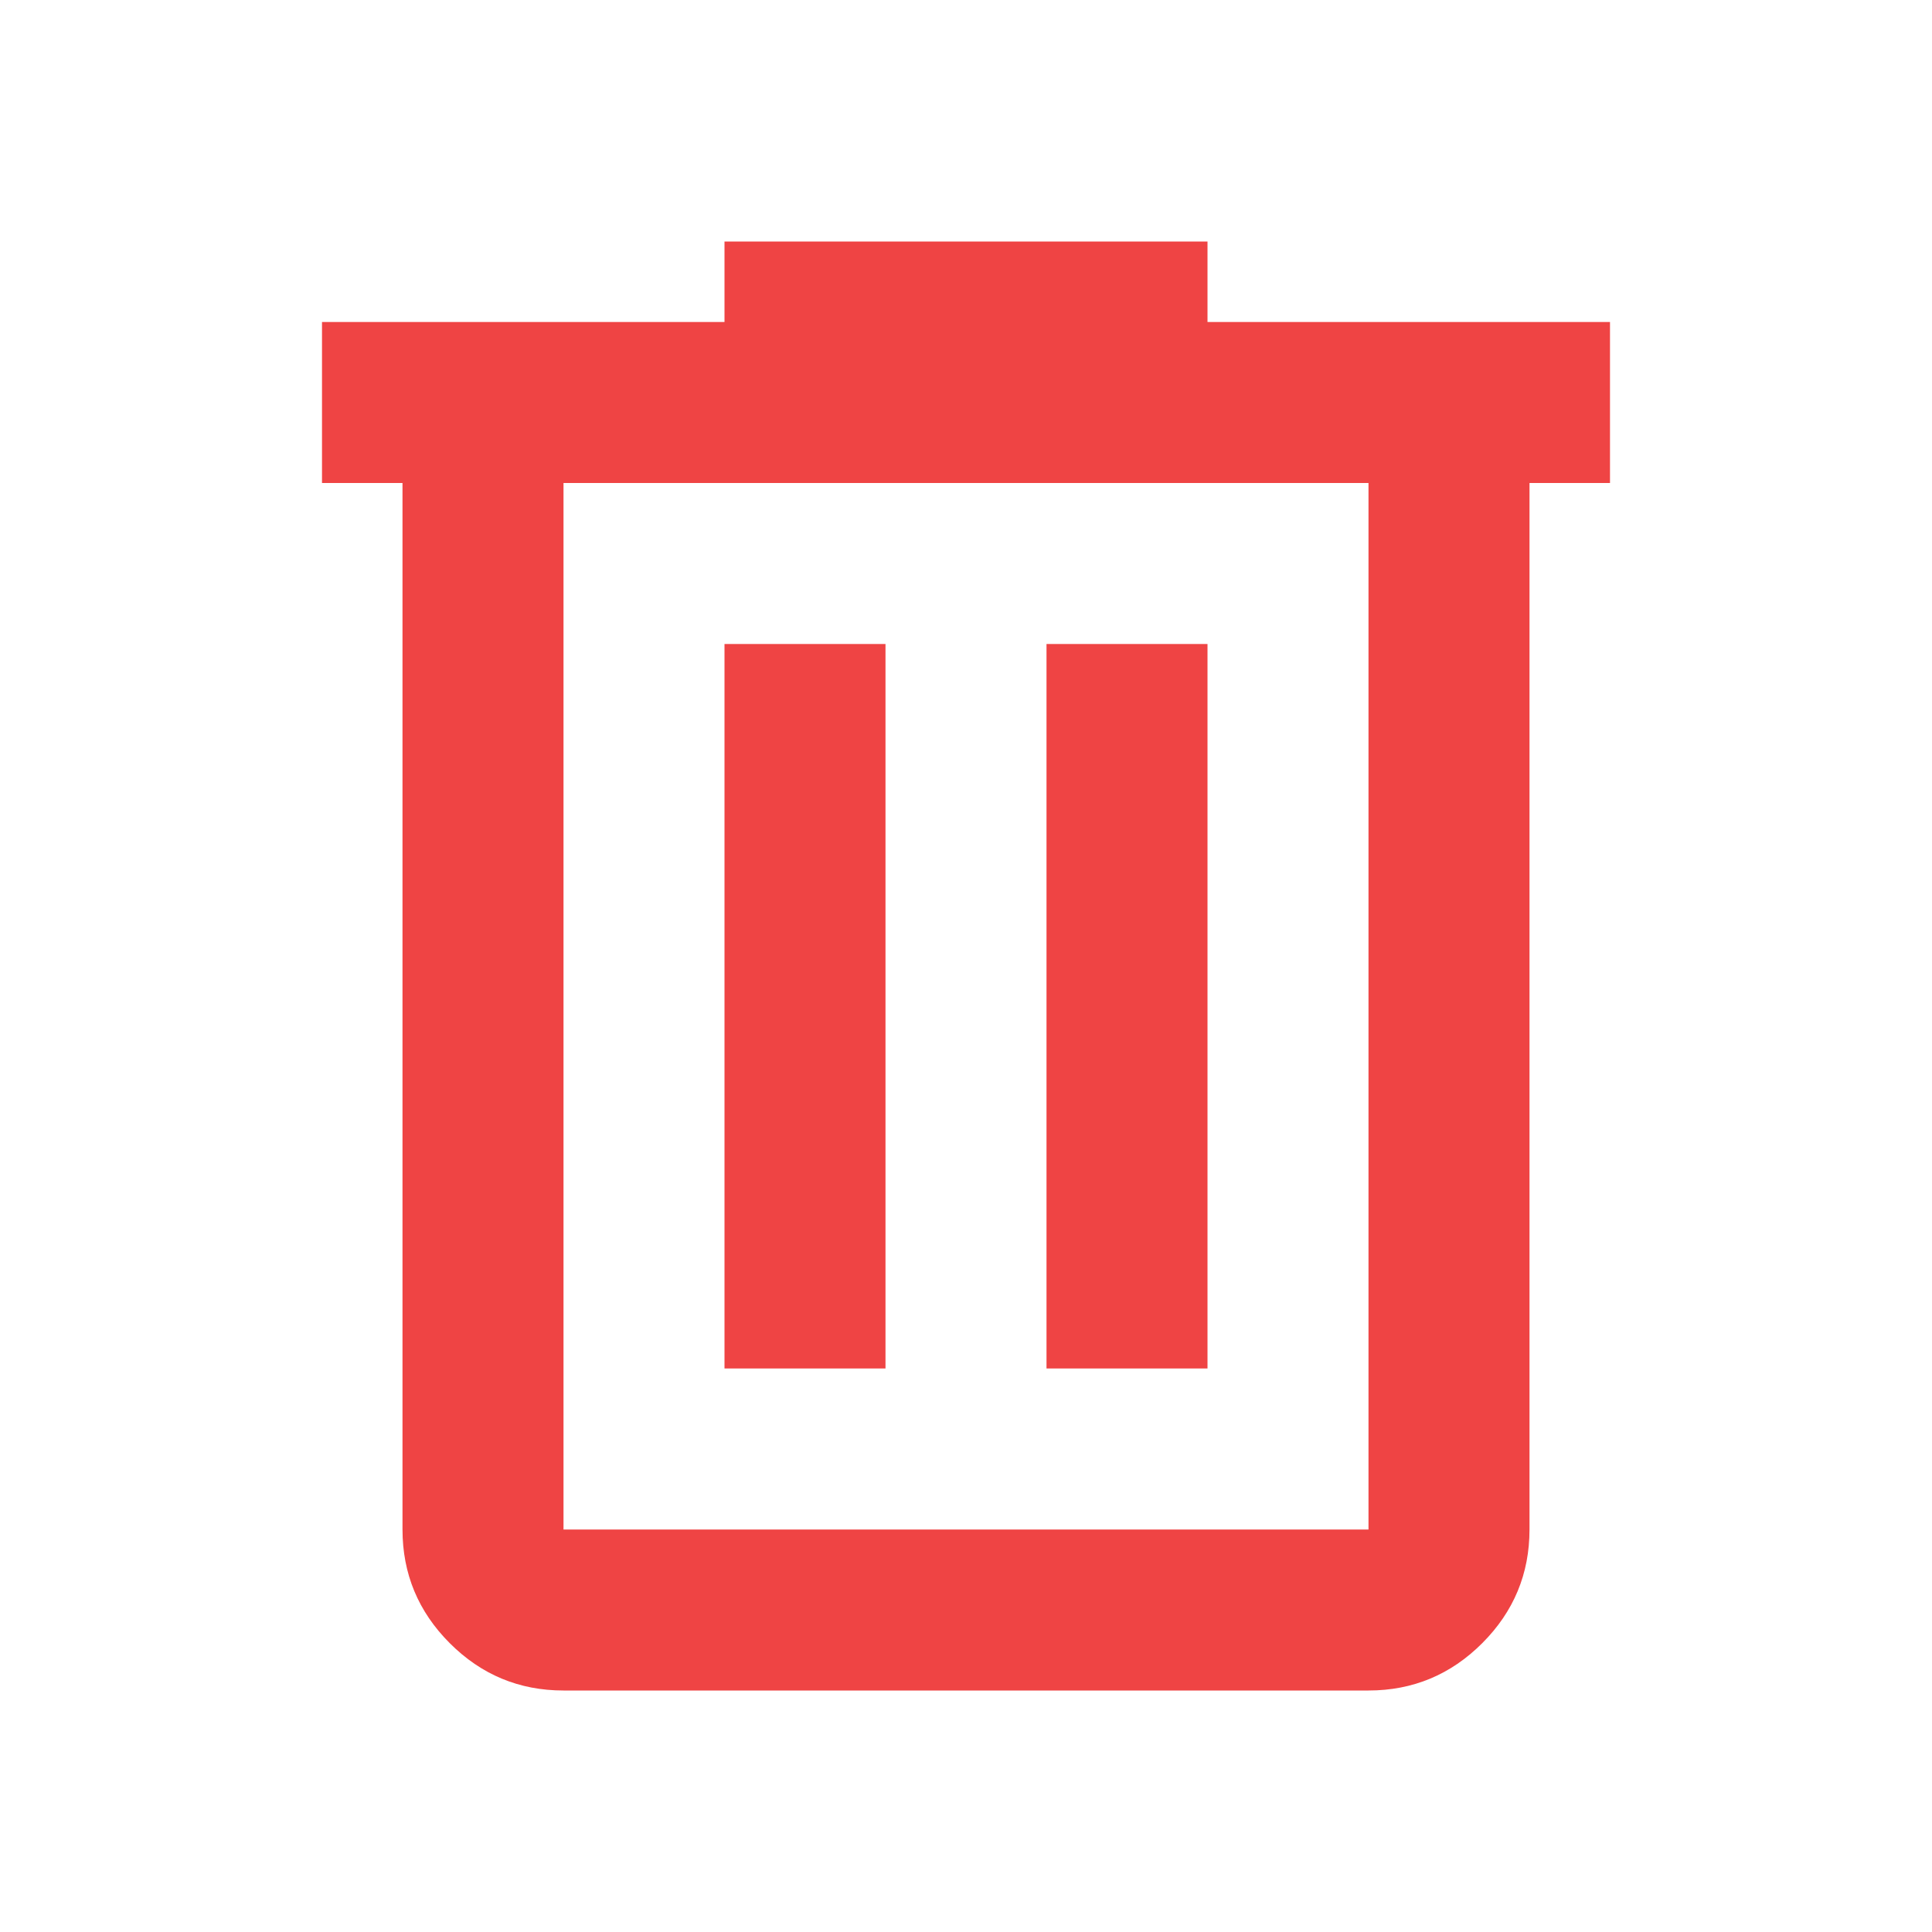
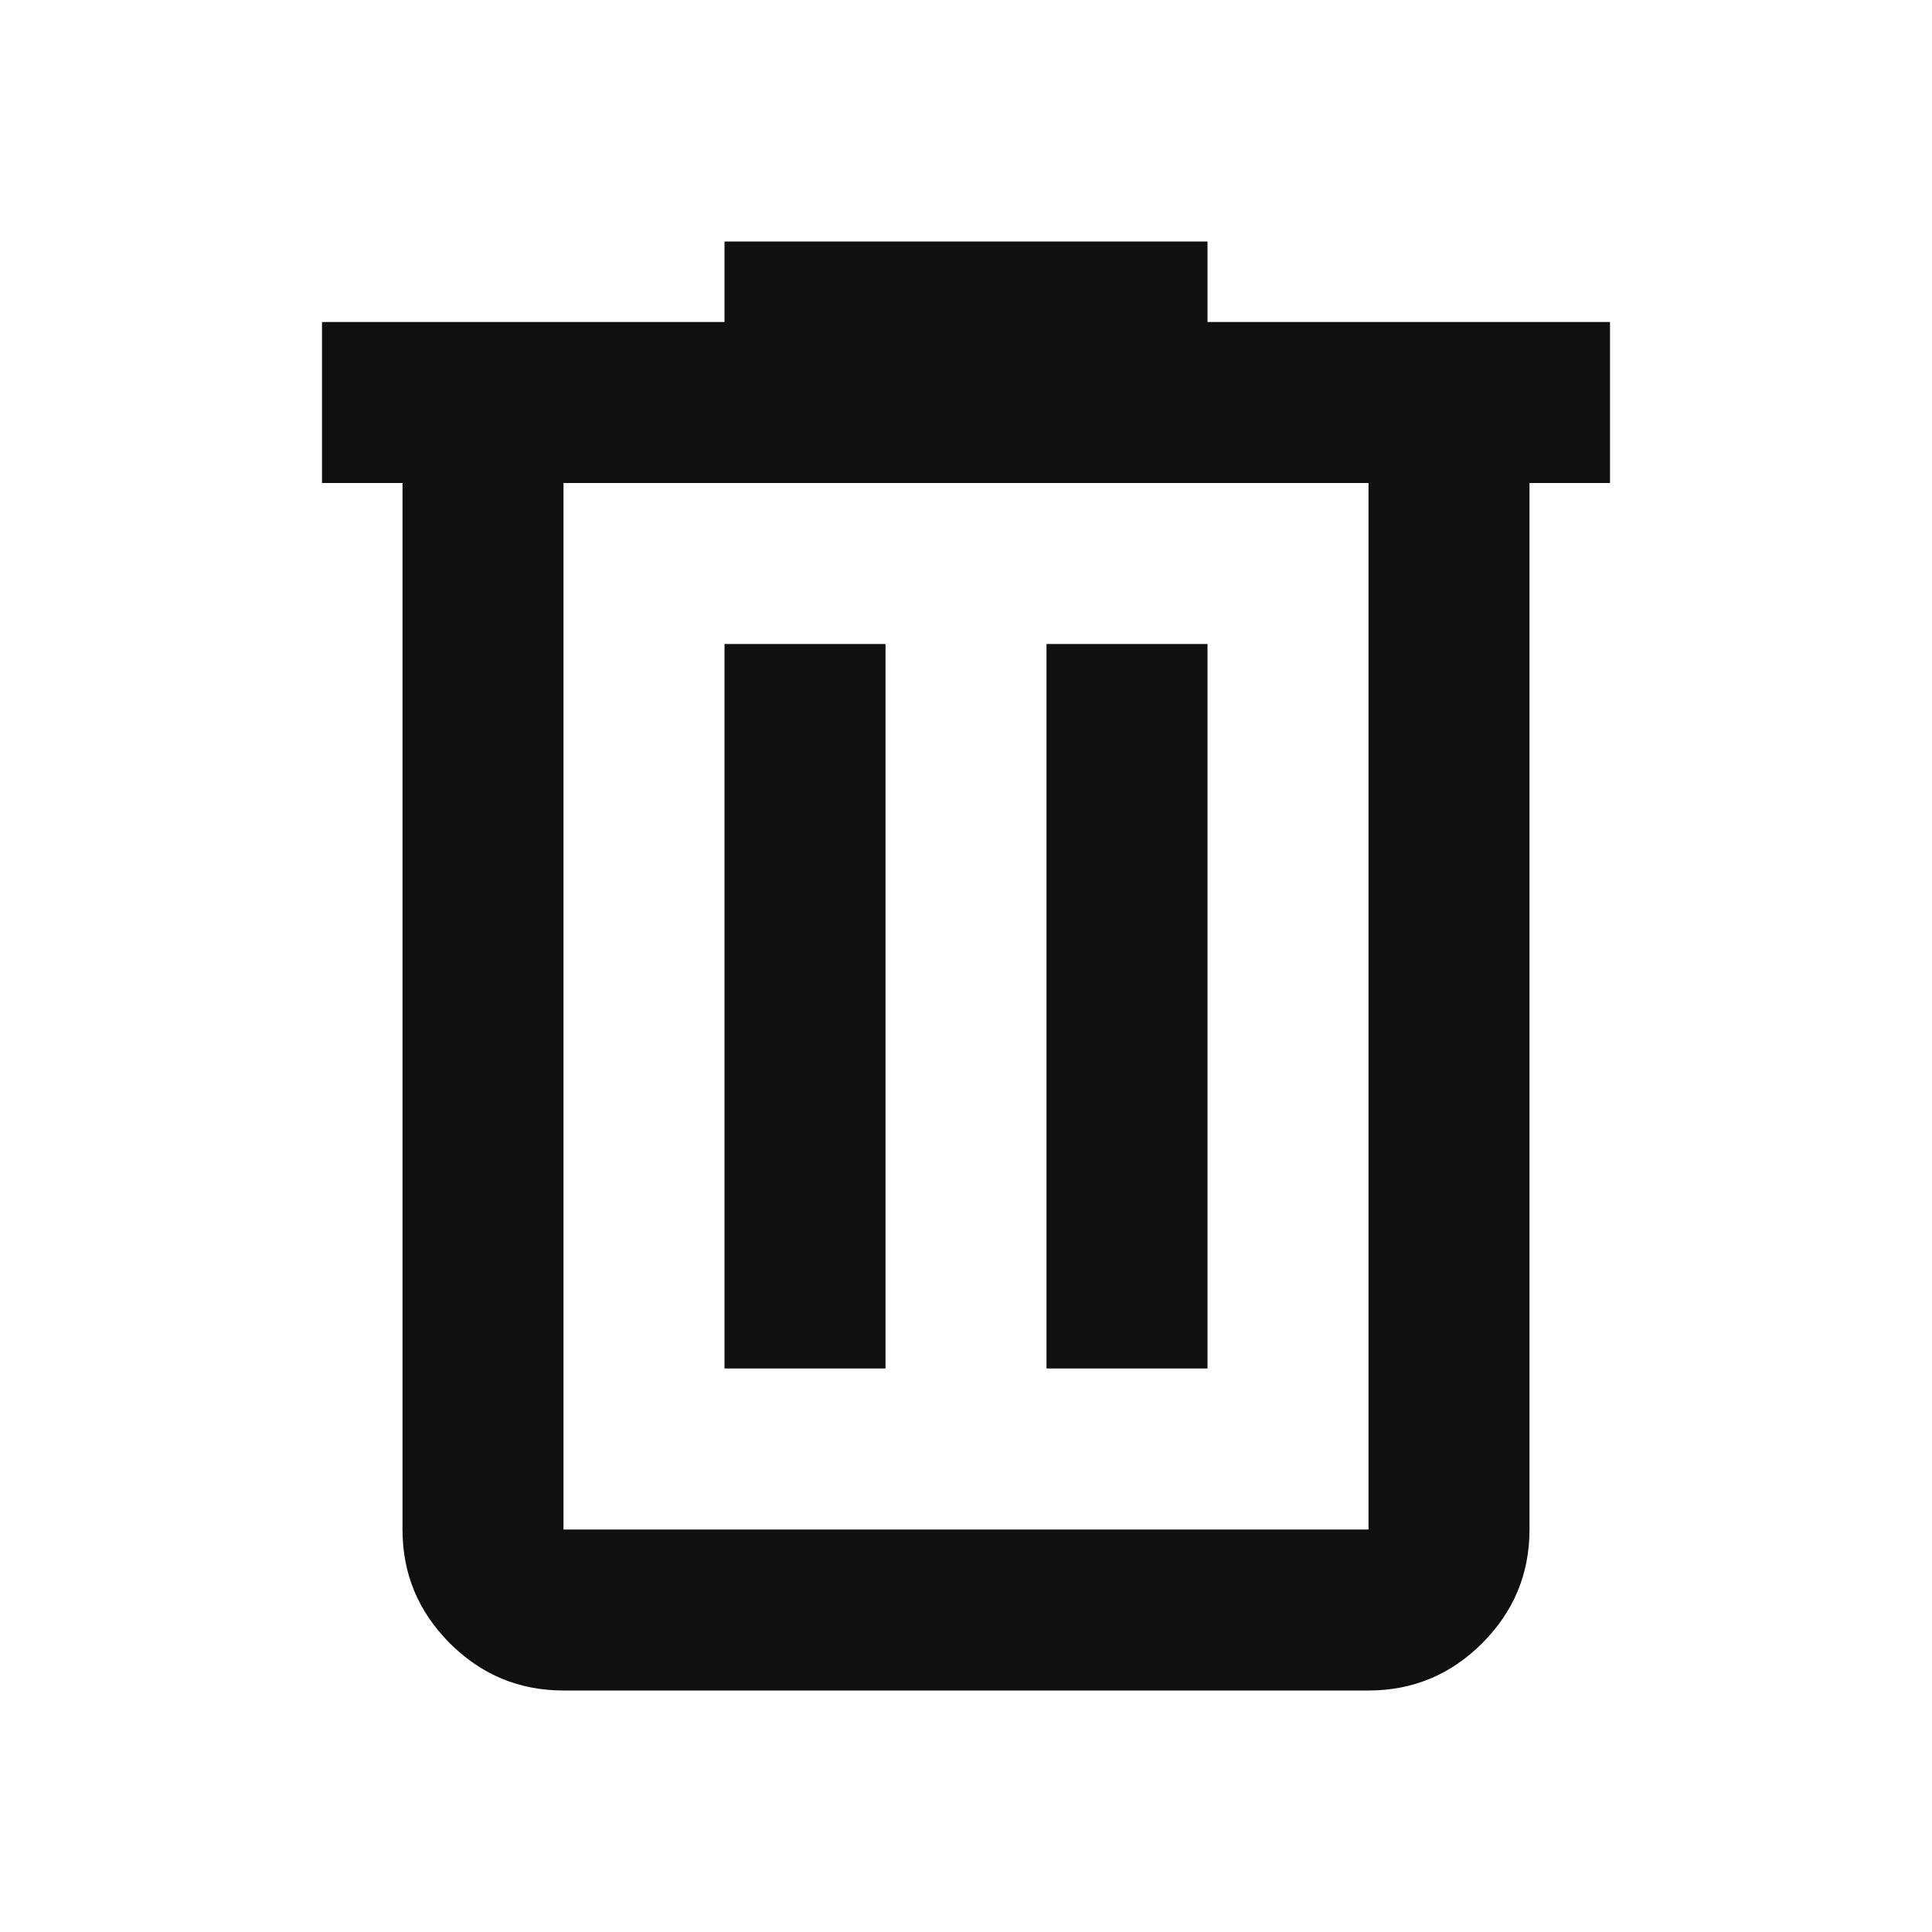
- <svg xmlns="http://www.w3.org/2000/svg" height="24px" viewBox="0 -960 960 960" width="24px" fill="#EF4444">
+ <svg xmlns="http://www.w3.org/2000/svg" height="24px" viewBox="0 -960 960 960" width="24px" fill="#101010">
  <path d="M280-120q-33 0-56.5-23.5T200-200v-520h-40v-80h200v-40h240v40h200v80h-40v520q0 33-23.5 56.5T680-120H280Zm400-600H280v520h400v-520ZM360-280h80v-360h-80v360Zm160 0h80v-360h-80v360ZM280-720v520-520Z" />
</svg>
